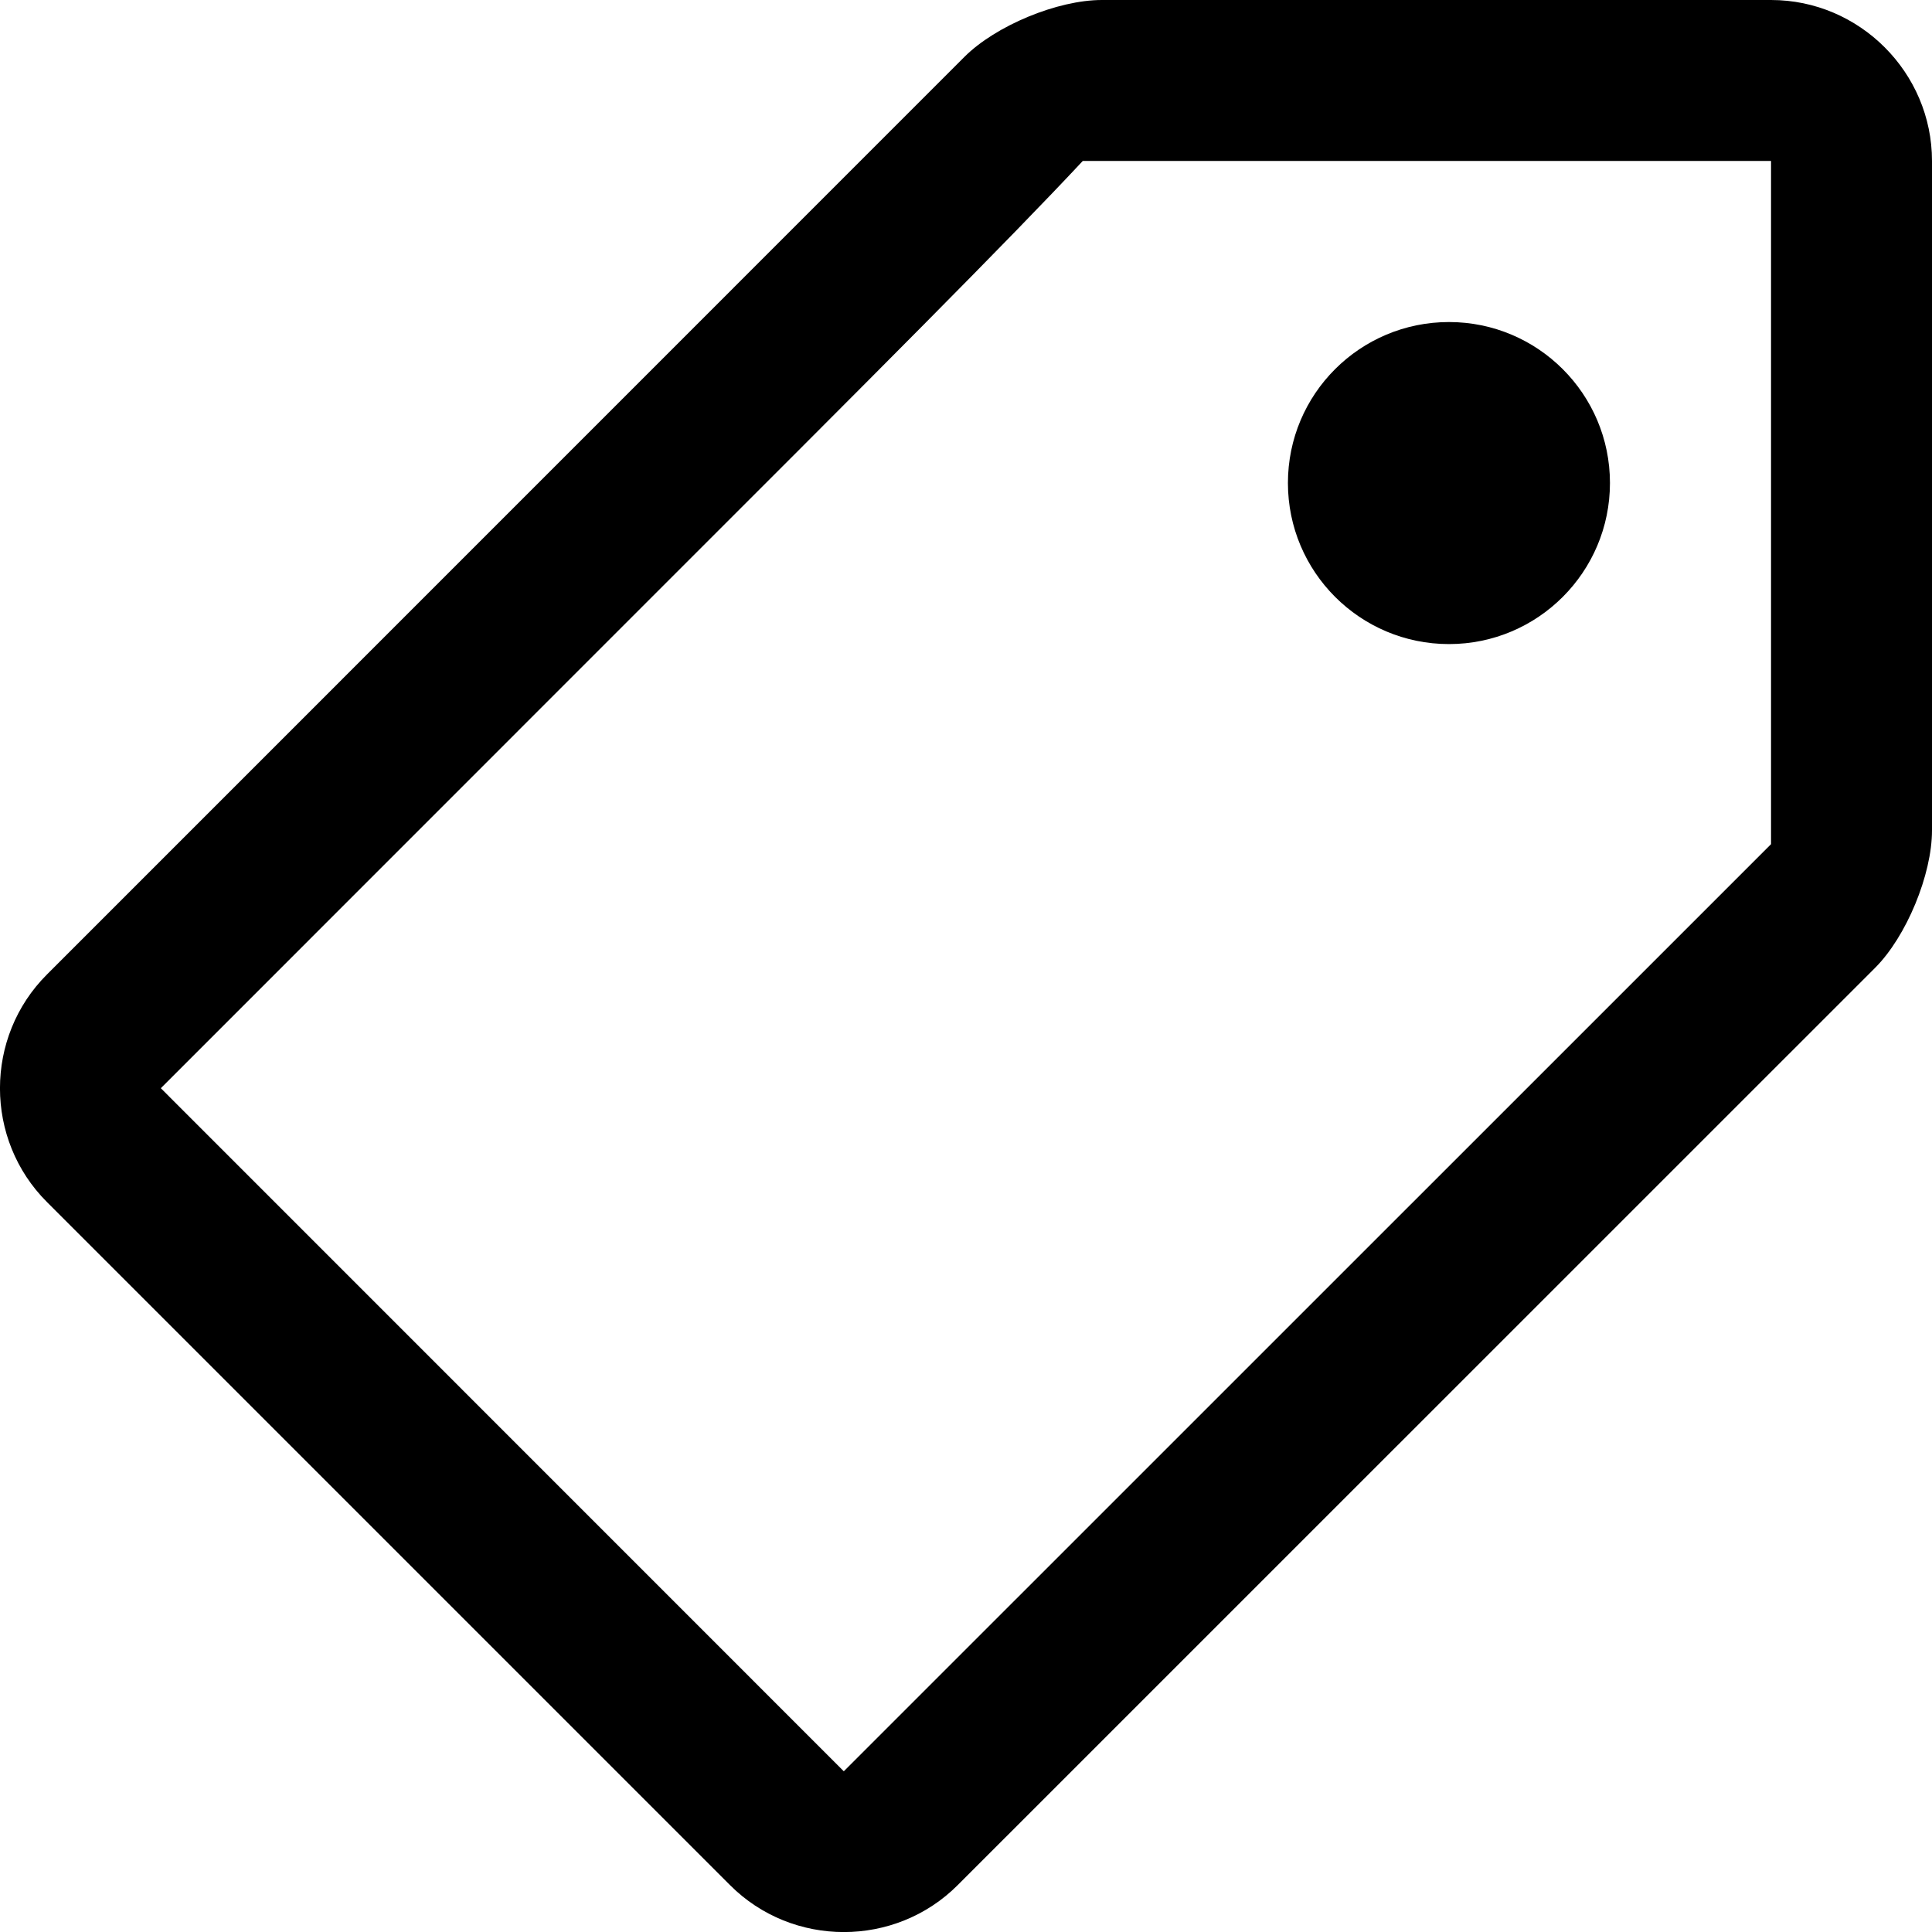
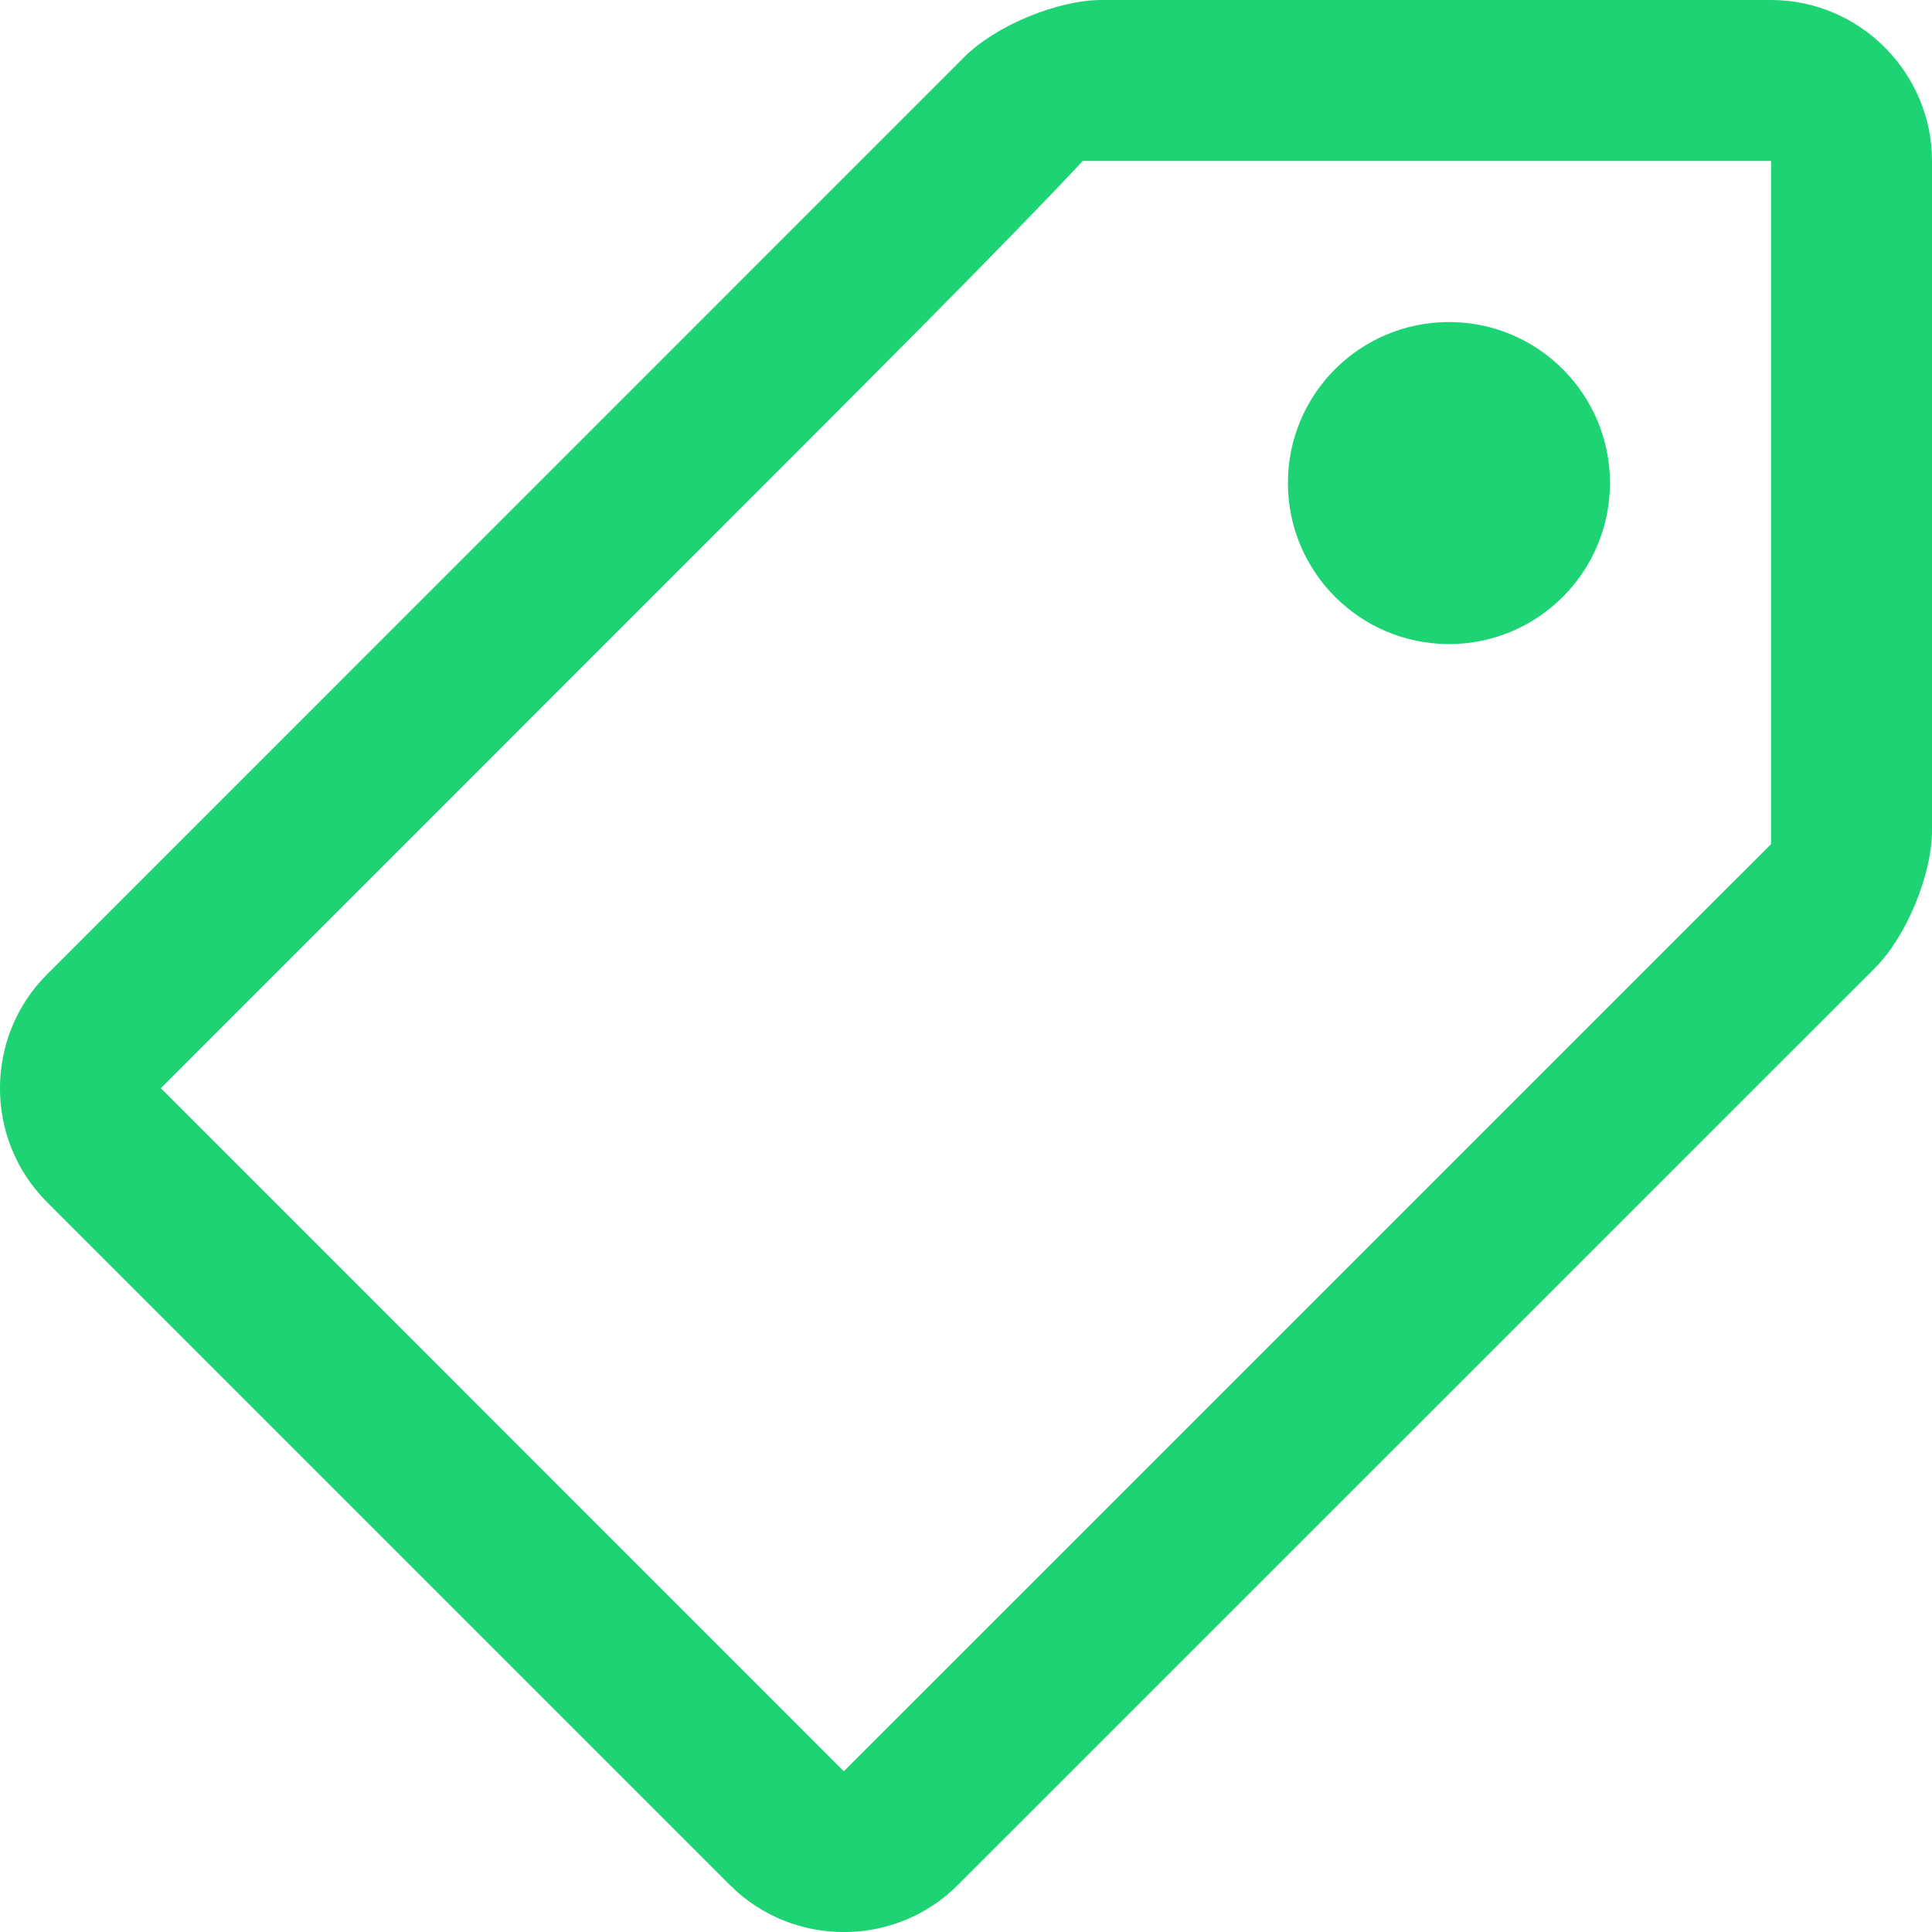
<svg xmlns="http://www.w3.org/2000/svg" width="16px" height="16px" viewBox="0 0 16 16" version="1.1">
  <g id="Page-1" stroke="none" stroke-width="1" fill="none" fill-rule="evenodd">
-     <g id="Desktop" transform="translate(-273, -687)" fill="#000000">
+     <g id="Desktop" transform="translate(-273, -687)" fill="#1ed373">
      <g id="post" transform="translate(78, 483)">
        <g id="Group-6" transform="translate(0, 198)">
          <g id="Group-5" transform="translate(193, 0)">
            <g id="Tag,-label,-e-commerce" transform="translate(0, 4)">
              <g id="icon-tag">
                <rect id="Rectangle" opacity="0" x="0" y="0" width="20" height="20" />
                <path d="M16.667,2 L11.125,2 C10.758,2 10.246,2.212 9.987,2.471 L2.389,10.07 C1.87,10.588 1.87,11.437 2.389,11.955 L8.046,17.612 C8.564,18.13 9.413,18.13 9.931,17.612 L17.529,10.015 C17.788,9.756 18,9.243 18,8.877 L18,3.333 C18,2.601 17.4,2 16.667,2 Z M16.667,8.991 L8.988,16.669 L3.332,11.012 L7.366,6.977 C9.264,5.08 10.348,3.996 10.967,3.333 L16.667,3.333 L16.667,8.991 Z M15.333,6 C15.333,6.736 14.736,7.334 14,7.334 C13.263,7.334 12.666,6.736 12.666,6 C12.666,5.263 13.263,4.667 14,4.667 C14.736,4.667 15.333,5.264 15.333,6 Z" fill-rule="nonzero" />
              </g>
            </g>
          </g>
        </g>
      </g>
    </g>
  </g>
</svg>
